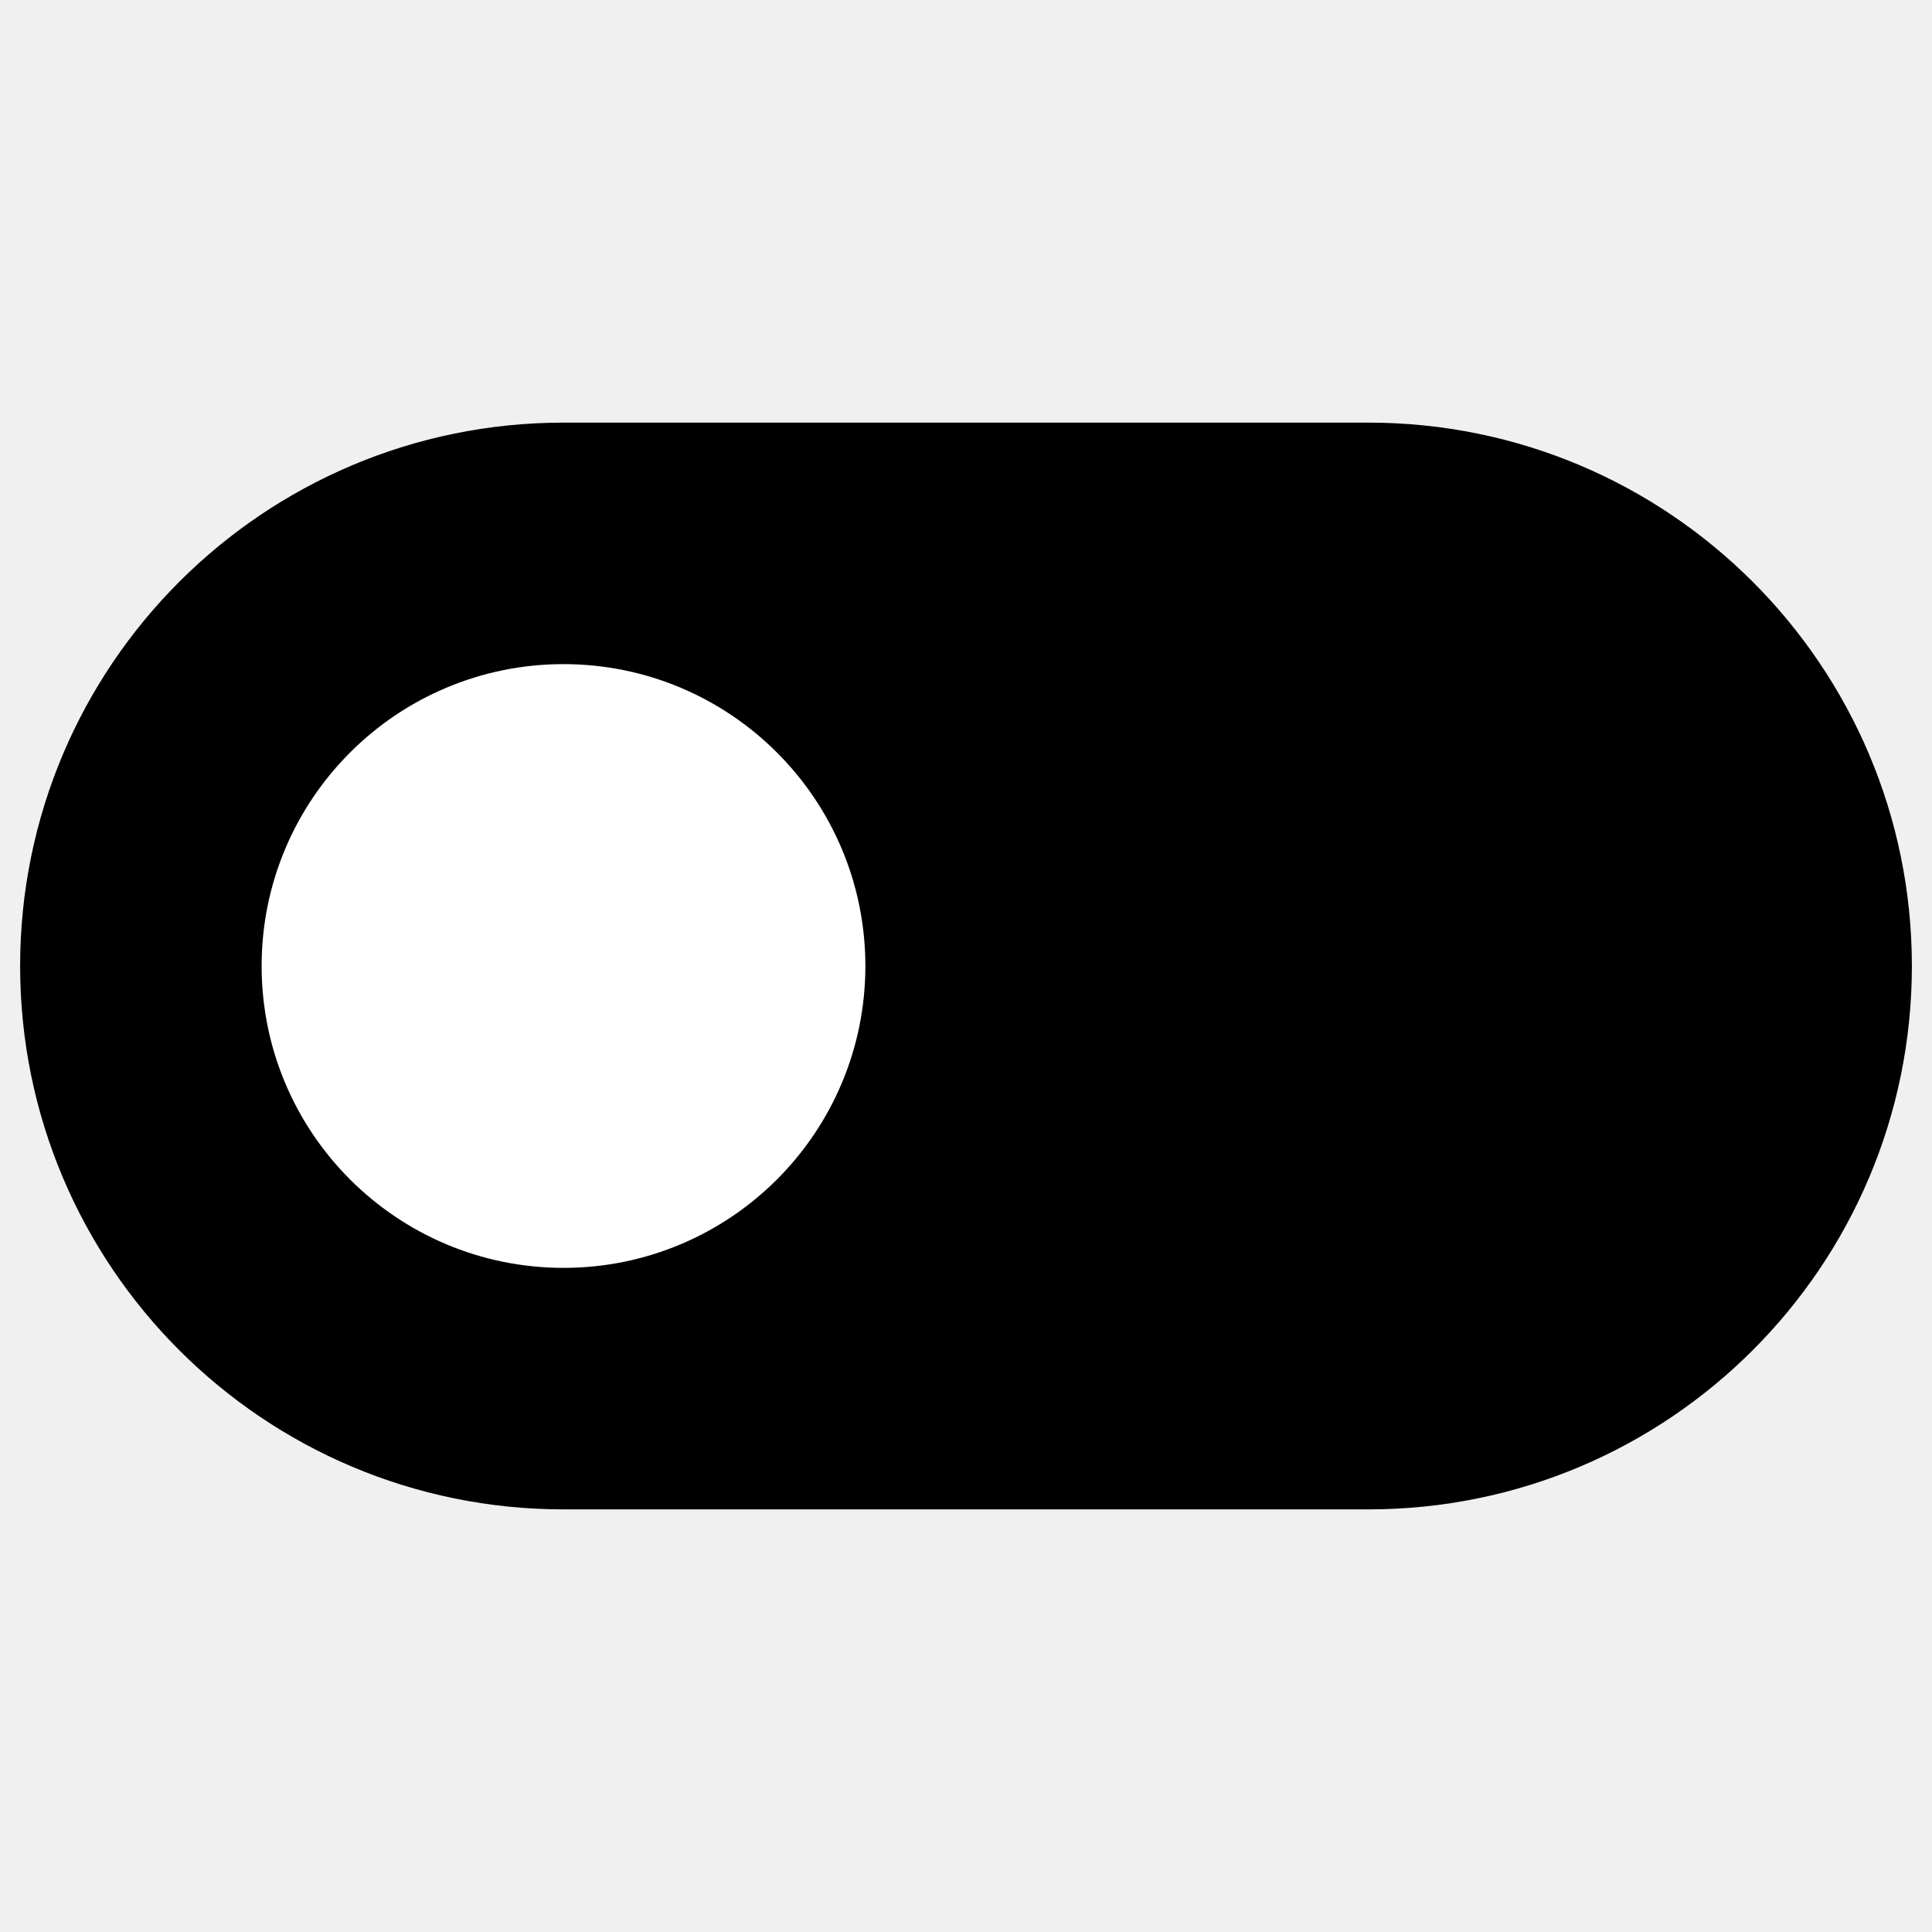
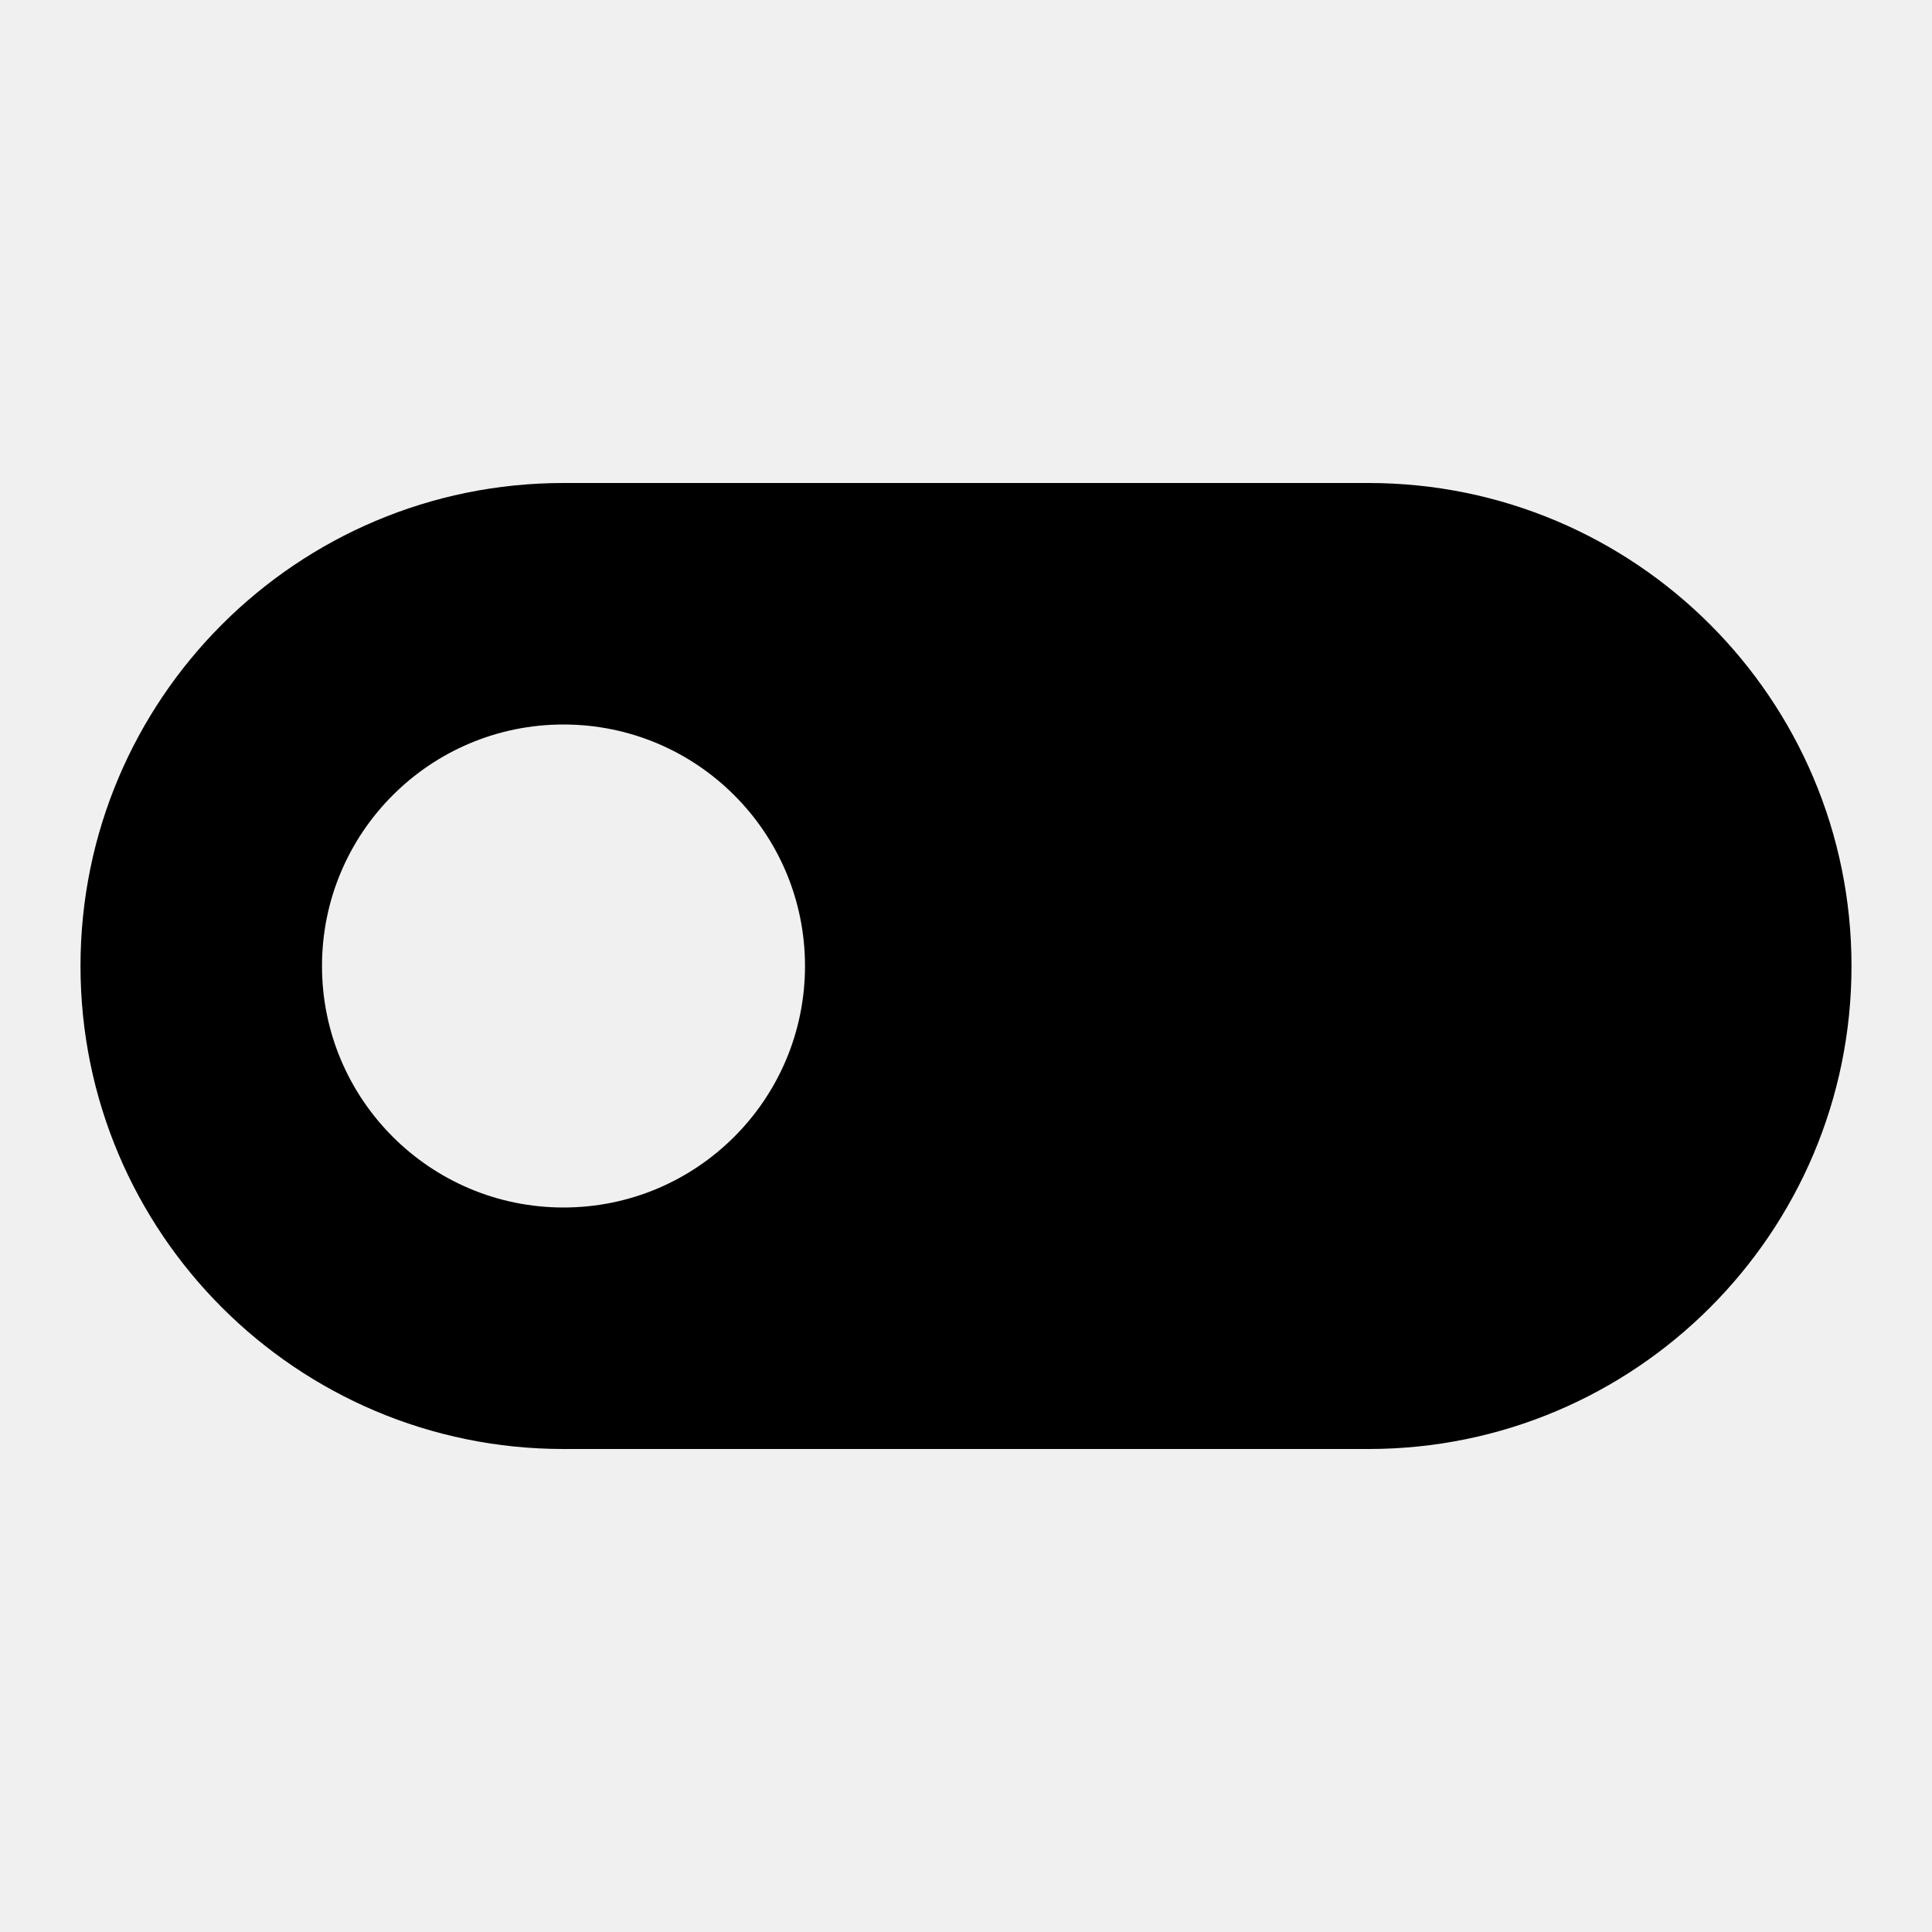
<svg xmlns="http://www.w3.org/2000/svg" width="24" height="24" fill="none">
-   <path d="M17 6H7a6 6 0 1 0 0 12h10a6 6 0 0 0 0-12Z" fill="#000" stroke="#000" stroke-width="1.5" stroke-miterlimit="10" />
-   <path d="M7 15a3 3 0 1 0 0-6 3 3 0 0 0 0 6Z" fill="#fff" stroke="#fff" stroke-width="1.5" stroke-miterlimit="10" />
+   <path fill-rule="evenodd" clip-rule="evenodd" d="M7 6h10a6 6 0 0 1 0 12H7A6 6 0 0 1 7 6Zm3 6a3 3 0 1 1-6 0 3 3 0 0 1 6 0Z" fill="#000" />
</svg>
